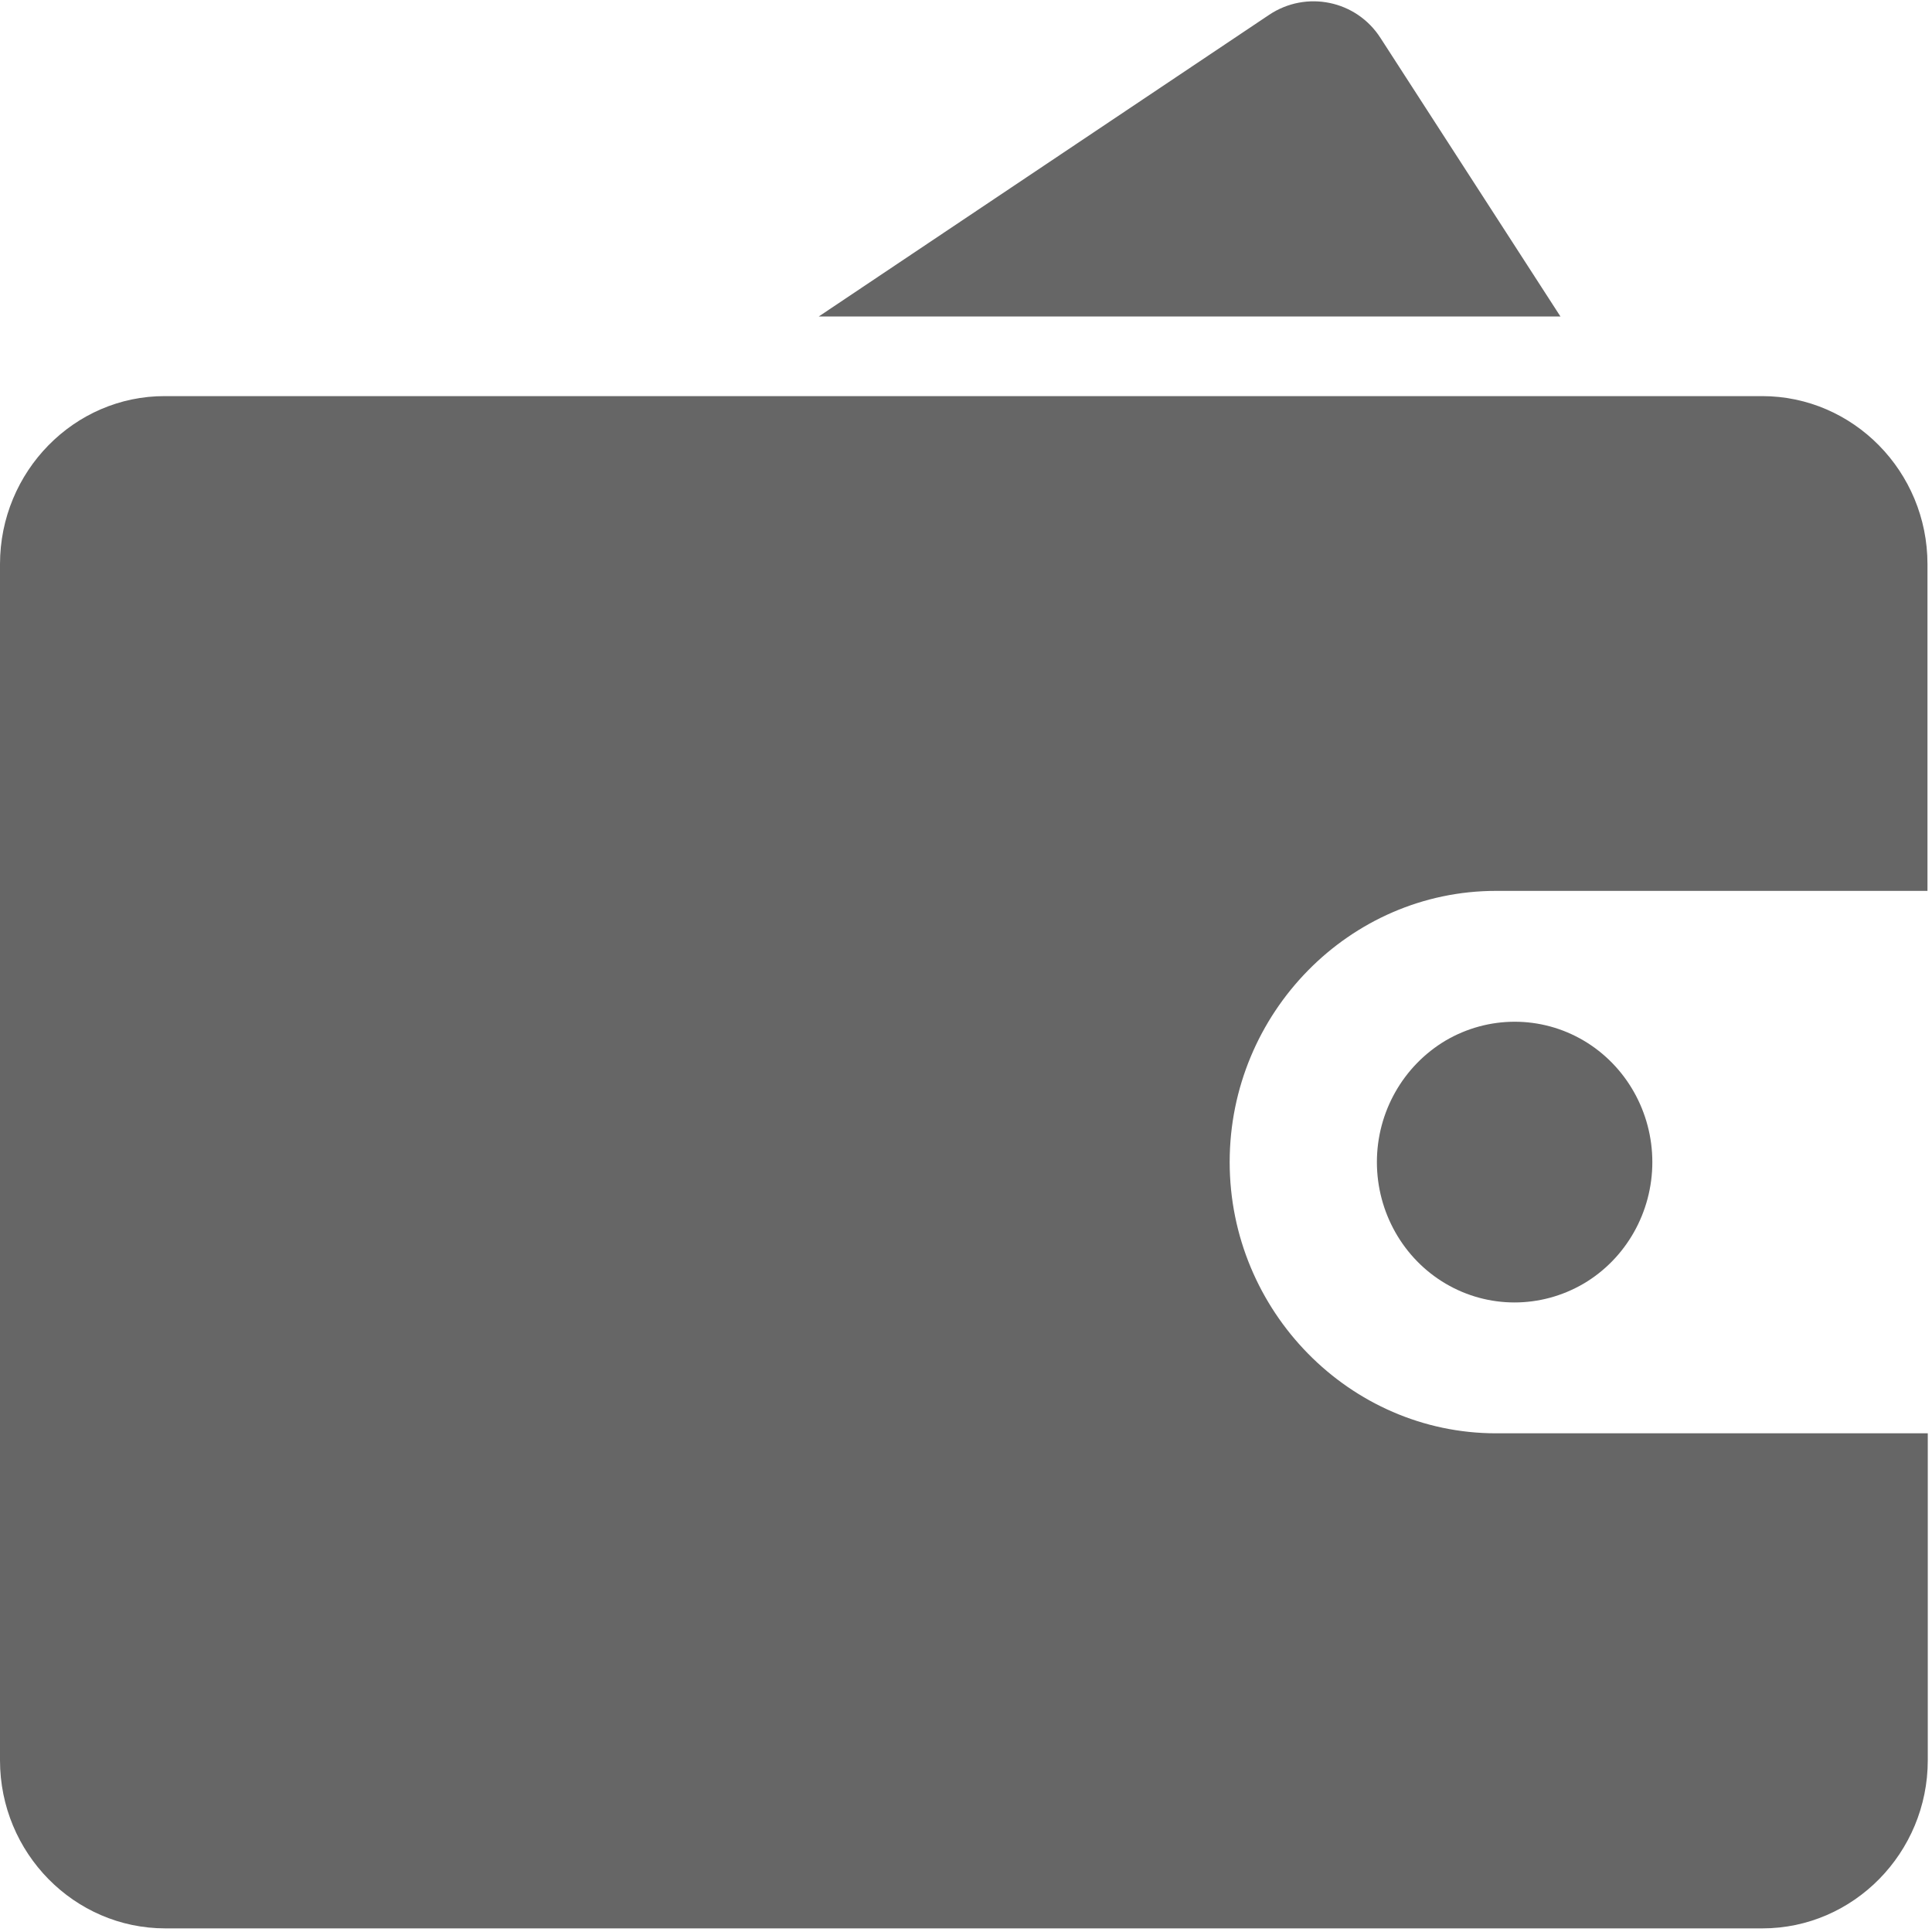
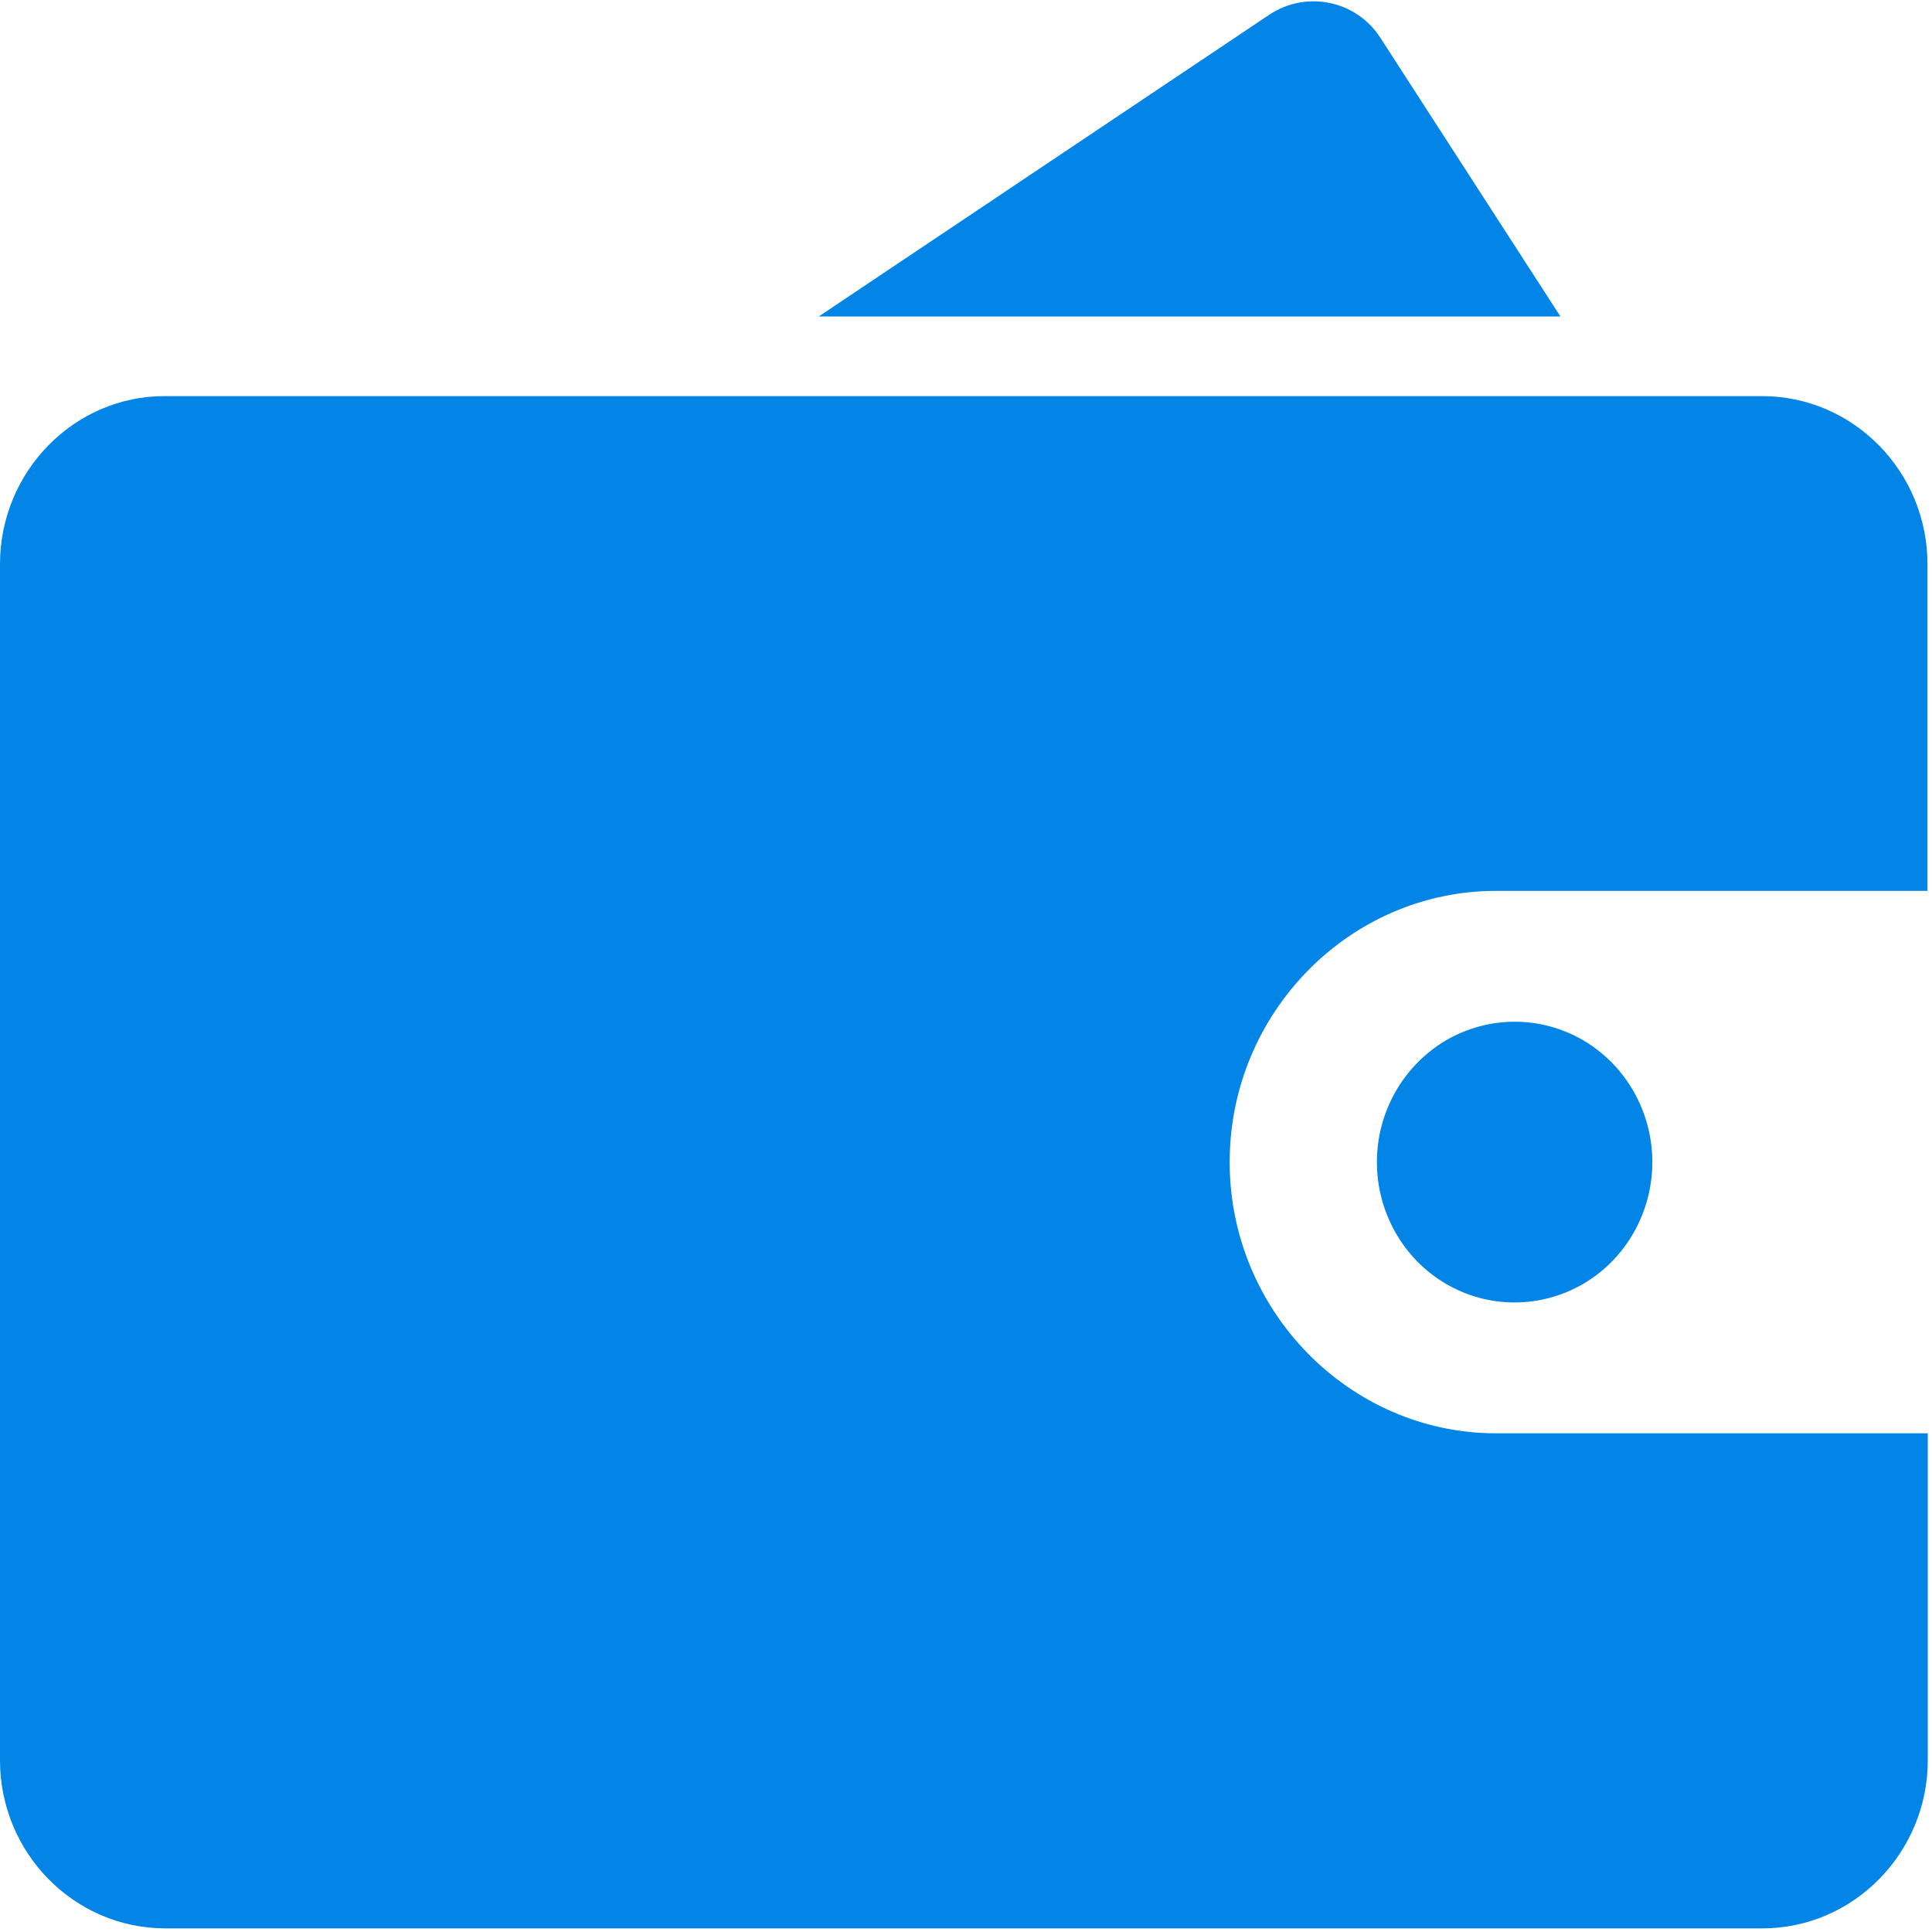
<svg xmlns="http://www.w3.org/2000/svg" t="1542597600324" class="icon" style="" viewBox="0 0 1024 1024" version="1.1" p-id="14436" width="200" height="200">
  <defs>
    <style type="text/css" />
  </defs>
-   <path d="M792.944 759.685c-77.552 0-141.192-64.76-141.192-143.75 0-78.991 63.48-143.75 141.192-143.75h228.657V299.013c0-49.089-39.335-89.064-87.625-89.064H87.465C39.335 209.789 0 249.924 0 299.013v634.004c0 49.089 39.335 89.064 87.625 89.064h846.511c48.29 0 87.625-40.135 87.625-89.064V759.685H792.944z m0 0" p-id="14437" fill="#666666" />
-   <path d="M729.784 615.935c0 26.543 13.911 51.168 36.457 64.44 22.546 13.272 50.369 13.272 73.074 0 22.546-13.272 36.457-37.896 36.457-64.44 0-26.543-13.911-51.168-36.457-64.44-22.546-13.272-50.369-13.272-73.074 0-22.546 13.432-36.457 37.896-36.457 64.44z m0 0M827.163 167.895l-95.46-147.748C718.911 0.16 692.367-5.277 672.7 7.835l-238.731 159.9h393.194v0.16z m0 0" p-id="14438" fill="#666666" />
+   <path d="M792.944 759.685c-77.552 0-141.192-64.76-141.192-143.75 0-78.991 63.48-143.75 141.192-143.75h228.657V299.013c0-49.089-39.335-89.064-87.625-89.064H87.465C39.335 209.789 0 249.924 0 299.013v634.004c0 49.089 39.335 89.064 87.625 89.064h846.511c48.29 0 87.625-40.135 87.625-89.064V759.685H792.944z m0 0" p-id="14437" fill="#0285E7" />
+   <path d="M729.784 615.935c0 26.543 13.911 51.168 36.457 64.44 22.546 13.272 50.369 13.272 73.074 0 22.546-13.272 36.457-37.896 36.457-64.44 0-26.543-13.911-51.168-36.457-64.44-22.546-13.272-50.369-13.272-73.074 0-22.546 13.432-36.457 37.896-36.457 64.44z m0 0M827.163 167.895l-95.46-147.748C718.911 0.16 692.367-5.277 672.7 7.835l-238.731 159.9h393.194v0.16z m0 0" p-id="14438" fill="#0285E7" />
</svg>
